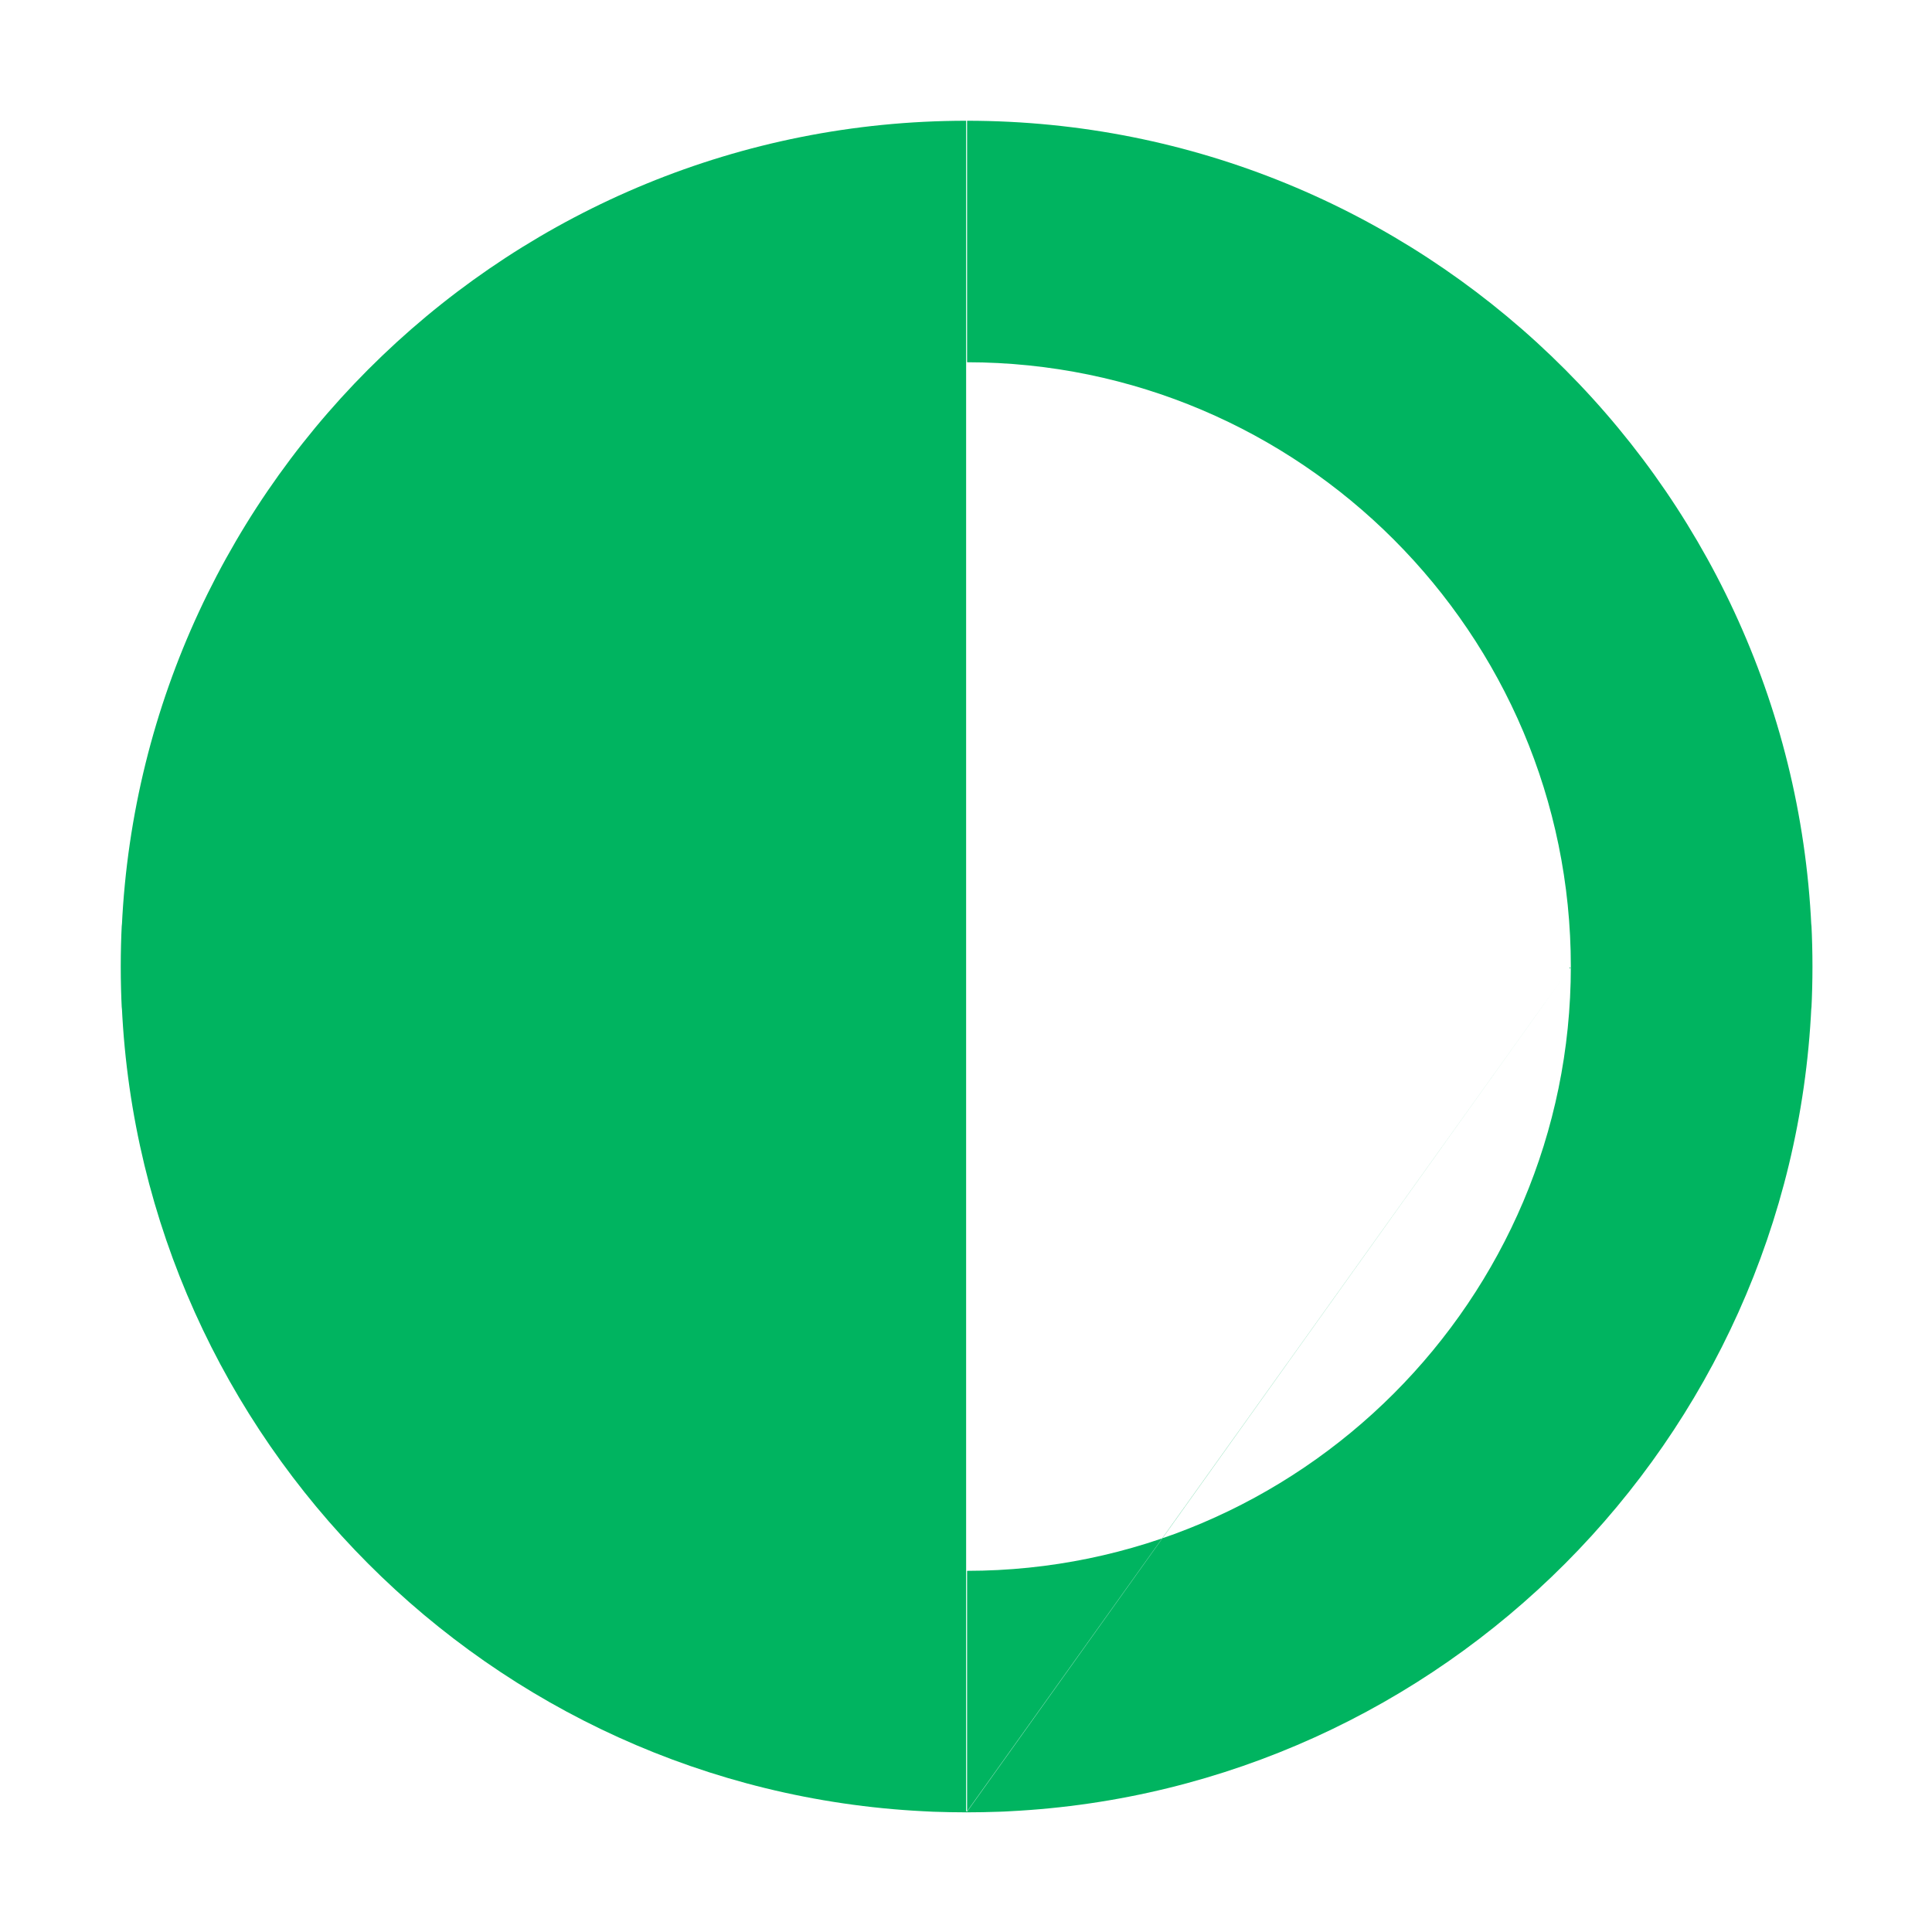
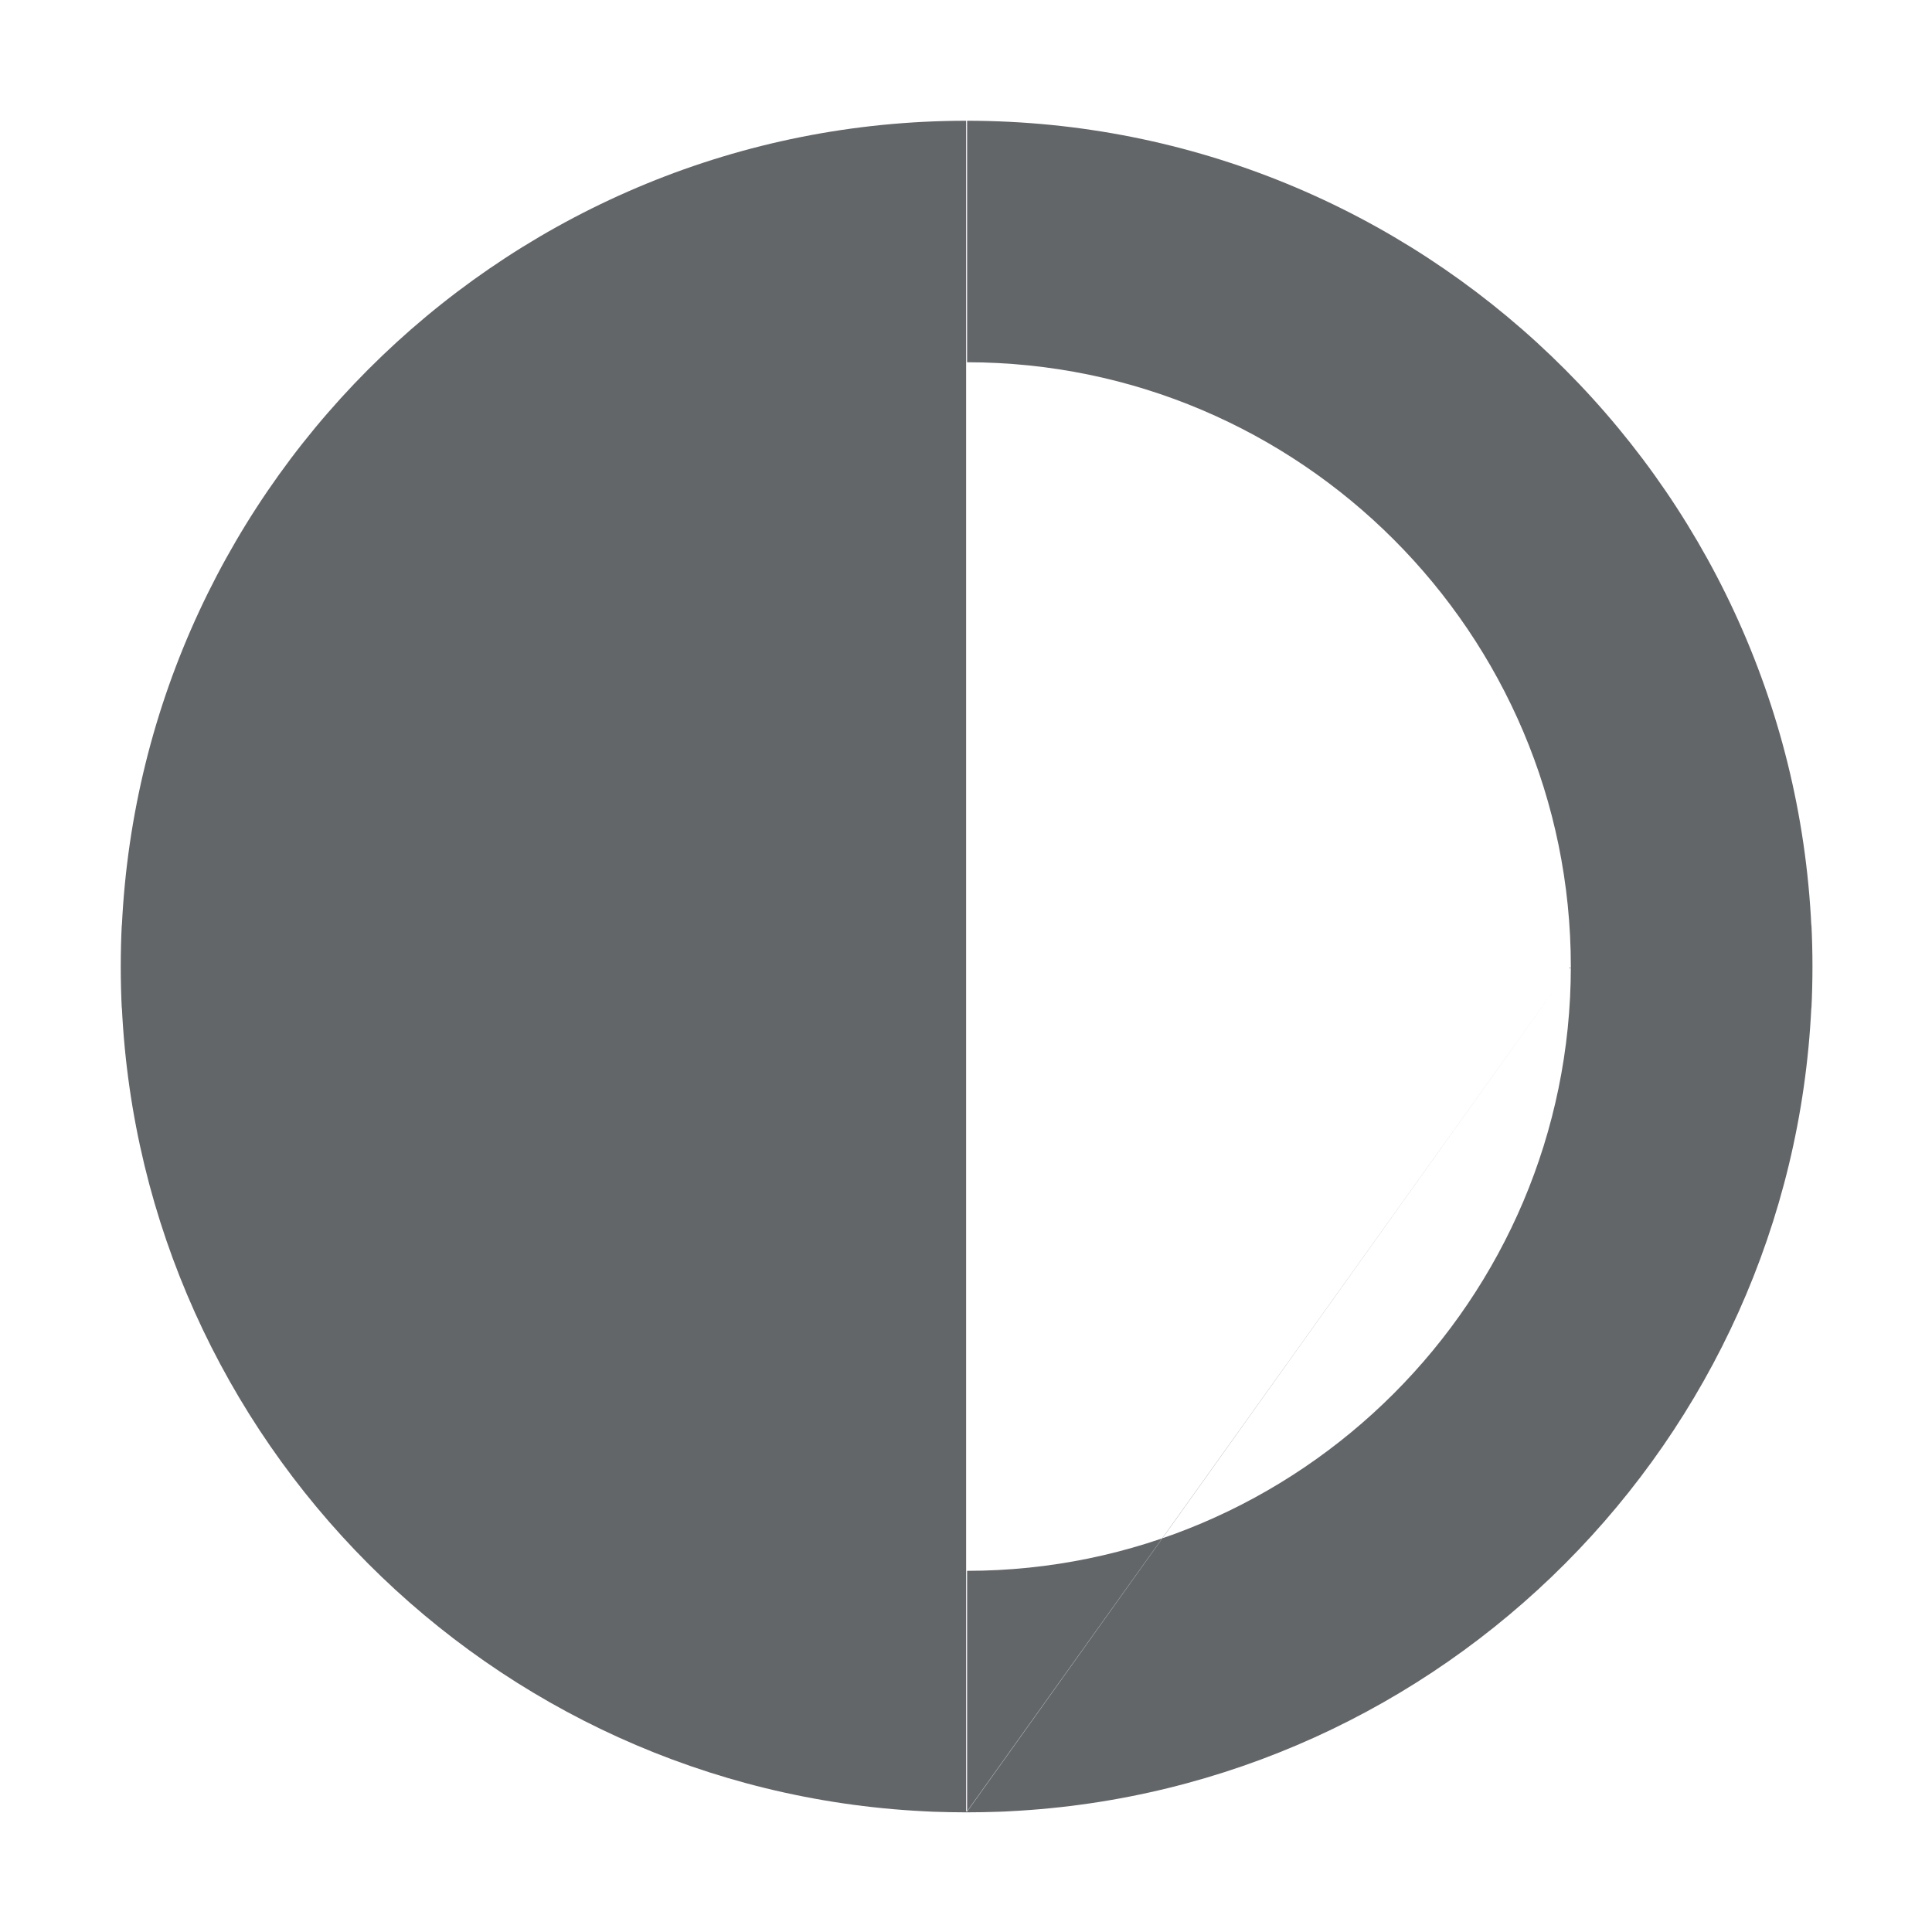
<svg xmlns="http://www.w3.org/2000/svg" width="16" height="16" viewBox="0 0 16 16" fill="none">
-   <path fill-rule="evenodd" clip-rule="evenodd" d="M13.009 8.005C13.009 5.246 10.766 3.002 8.009 3V1C11.758 1.002 14.827 3.965 15.001 7.672V7.648C15.007 7.766 15.01 7.885 15.01 8.005C15.01 8.125 15.007 8.244 15.001 8.362V8.338C14.832 11.928 11.949 14.819 8.362 15H8.362C8.333 15.002 8.304 15.003 8.275 15.004C8.186 15.007 8.096 15.009 8.005 15.009M8.009 15V13.009C10.766 13.007 13.009 10.763 13.009 8.005M8.009 15H8.001V1C4.253 1.002 1.183 3.965 1.009 7.672V7.648C1.003 7.766 1 7.885 1 8.005C1 8.125 1.003 8.244 1.009 8.362V8.338C1.178 11.928 4.061 14.819 7.648 15H7.648C7.675 15.001 7.703 15.003 7.73 15.004C7.821 15.007 7.913 15.009 8.005 15.009" fill="#00B460" />
+   <path fill-rule="evenodd" clip-rule="evenodd" d="M13.009 8.005C13.009 5.246 10.766 3.002 8.009 3V1C11.758 1.002 14.827 3.965 15.001 7.672V7.648C15.007 7.766 15.01 7.885 15.01 8.005C15.01 8.125 15.007 8.244 15.001 8.362V8.338C14.832 11.928 11.949 14.819 8.362 15H8.362C8.333 15.002 8.304 15.003 8.275 15.004C8.186 15.007 8.096 15.009 8.005 15.009M8.009 15V13.009C10.766 13.007 13.009 10.763 13.009 8.005M8.009 15H8.001V1C4.253 1.002 1.183 3.965 1.009 7.672V7.648C1.003 7.766 1 7.885 1 8.005C1 8.125 1.003 8.244 1.009 8.362V8.338C1.178 11.928 4.061 14.819 7.648 15H7.648C7.675 15.001 7.703 15.003 7.73 15.004C7.821 15.007 7.913 15.009 8.005 15.009" fill="#636669" />
</svg>
